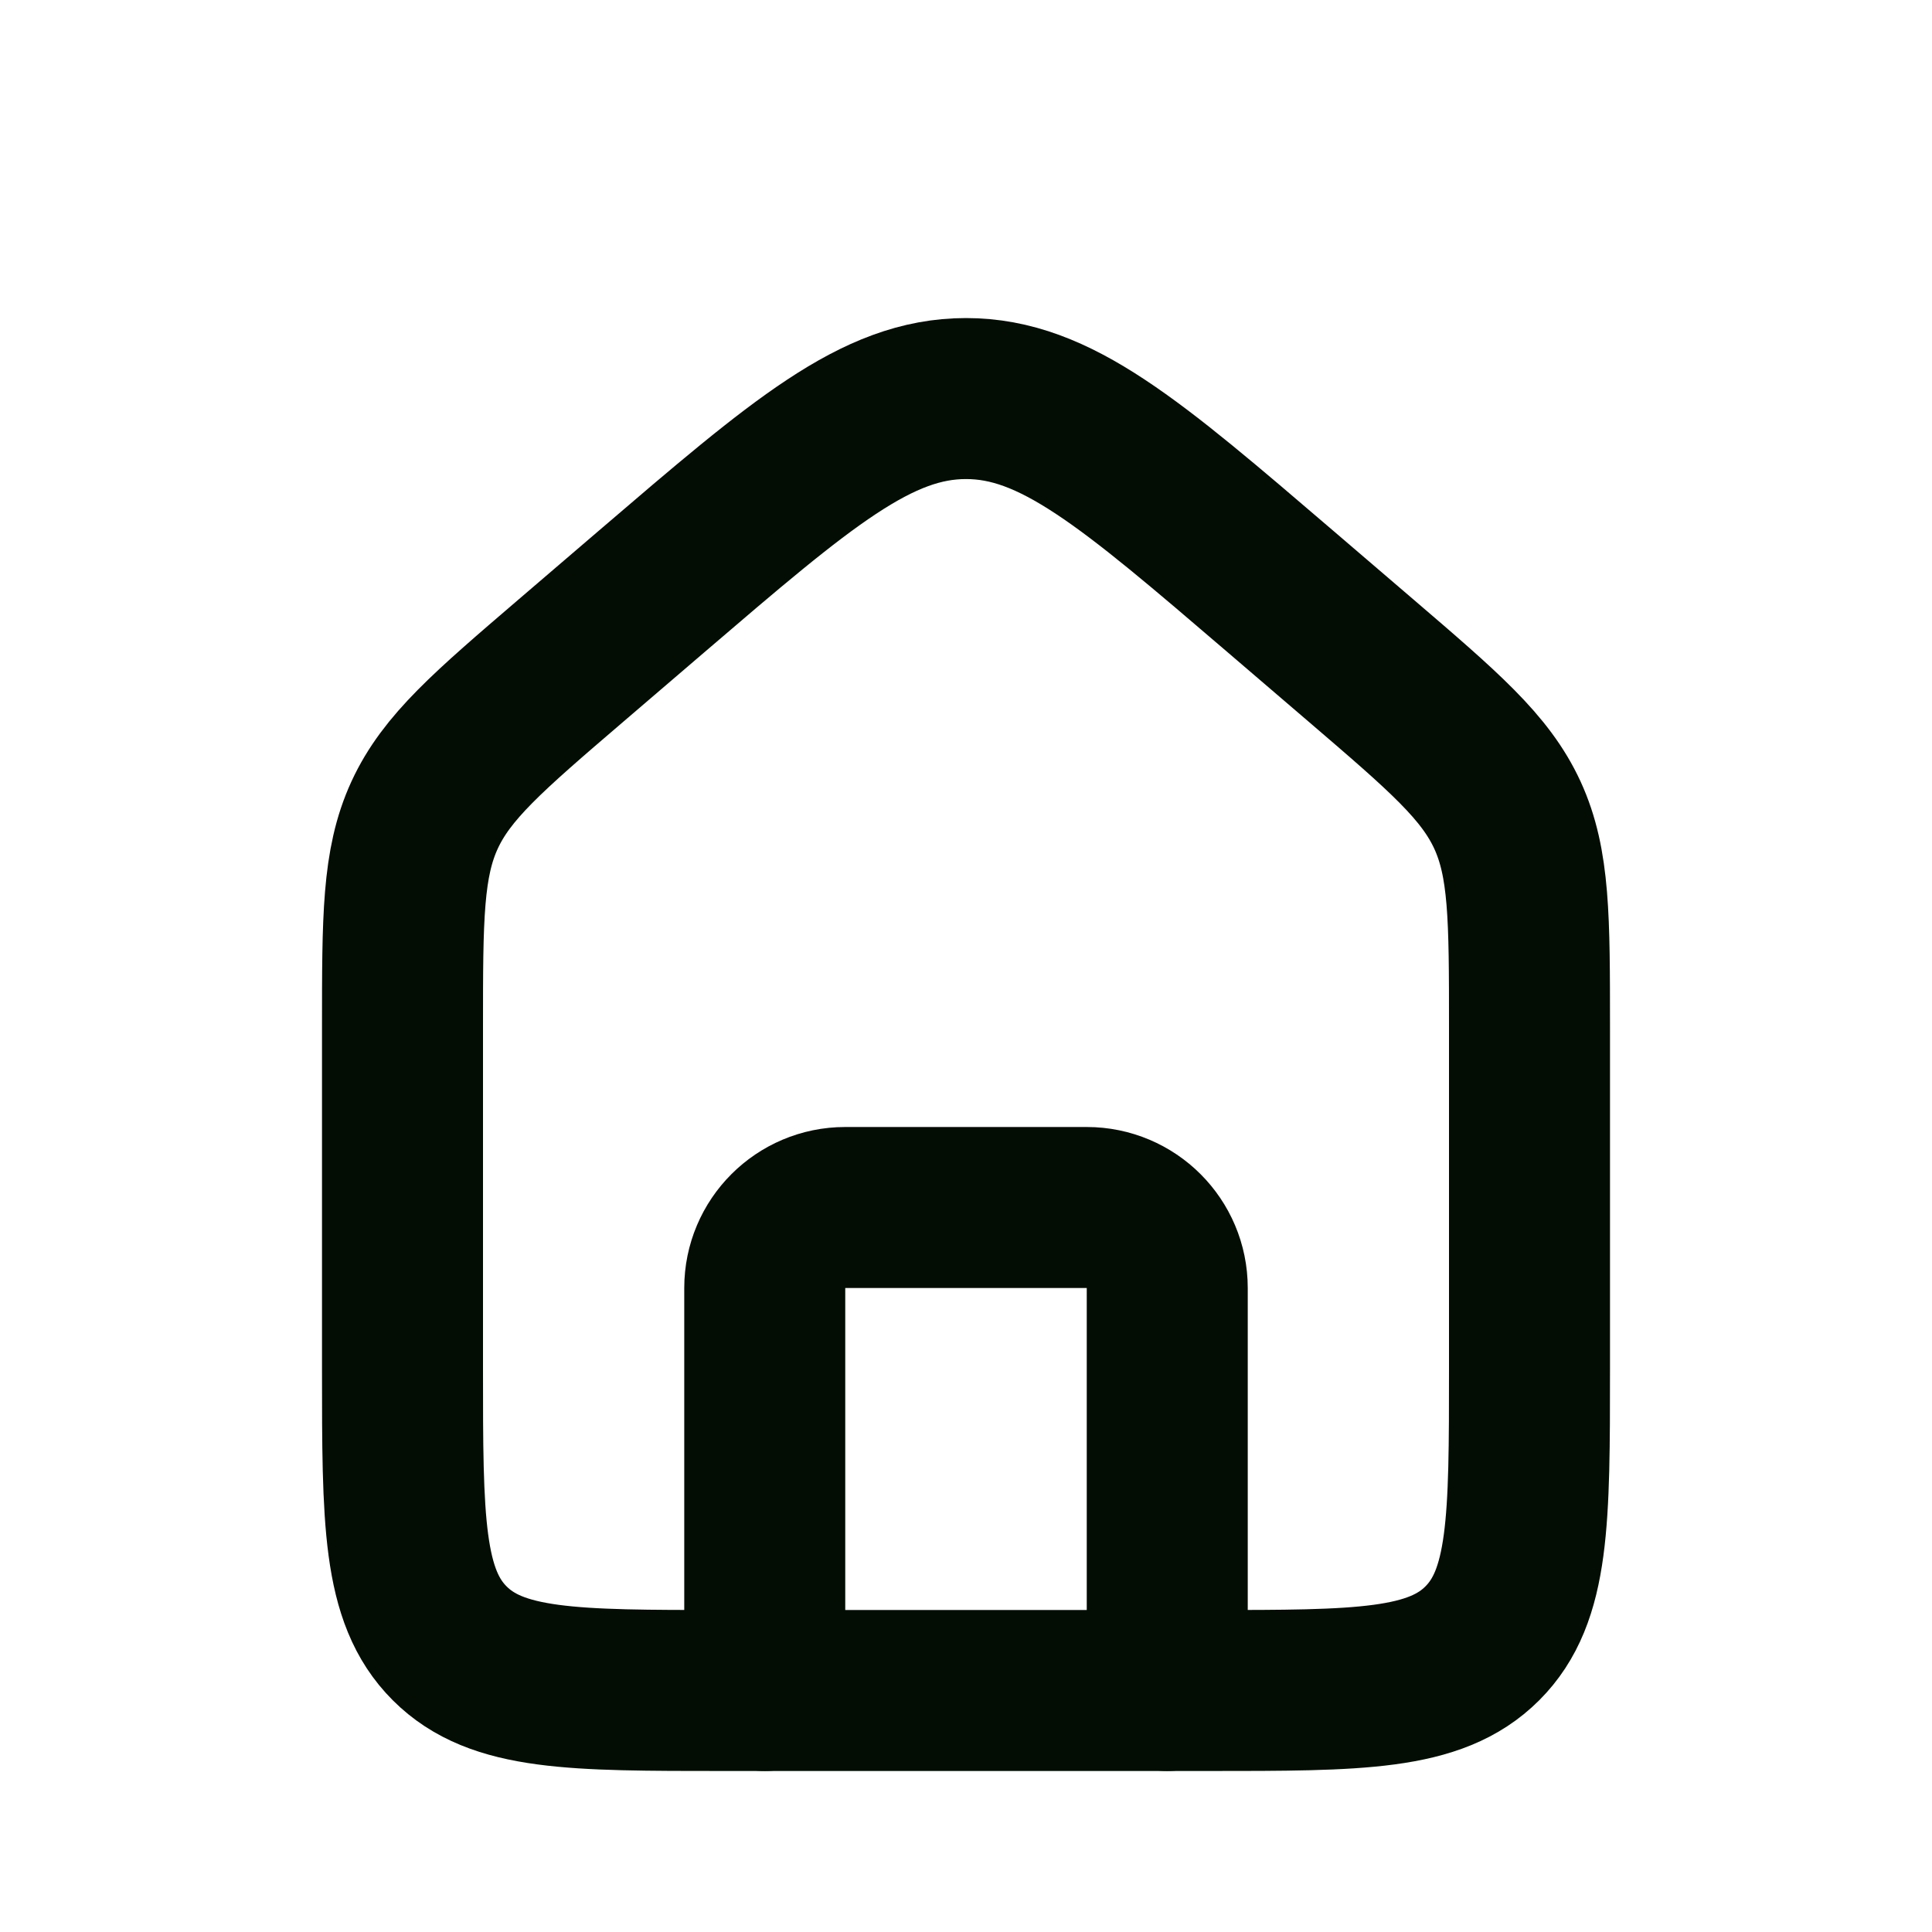
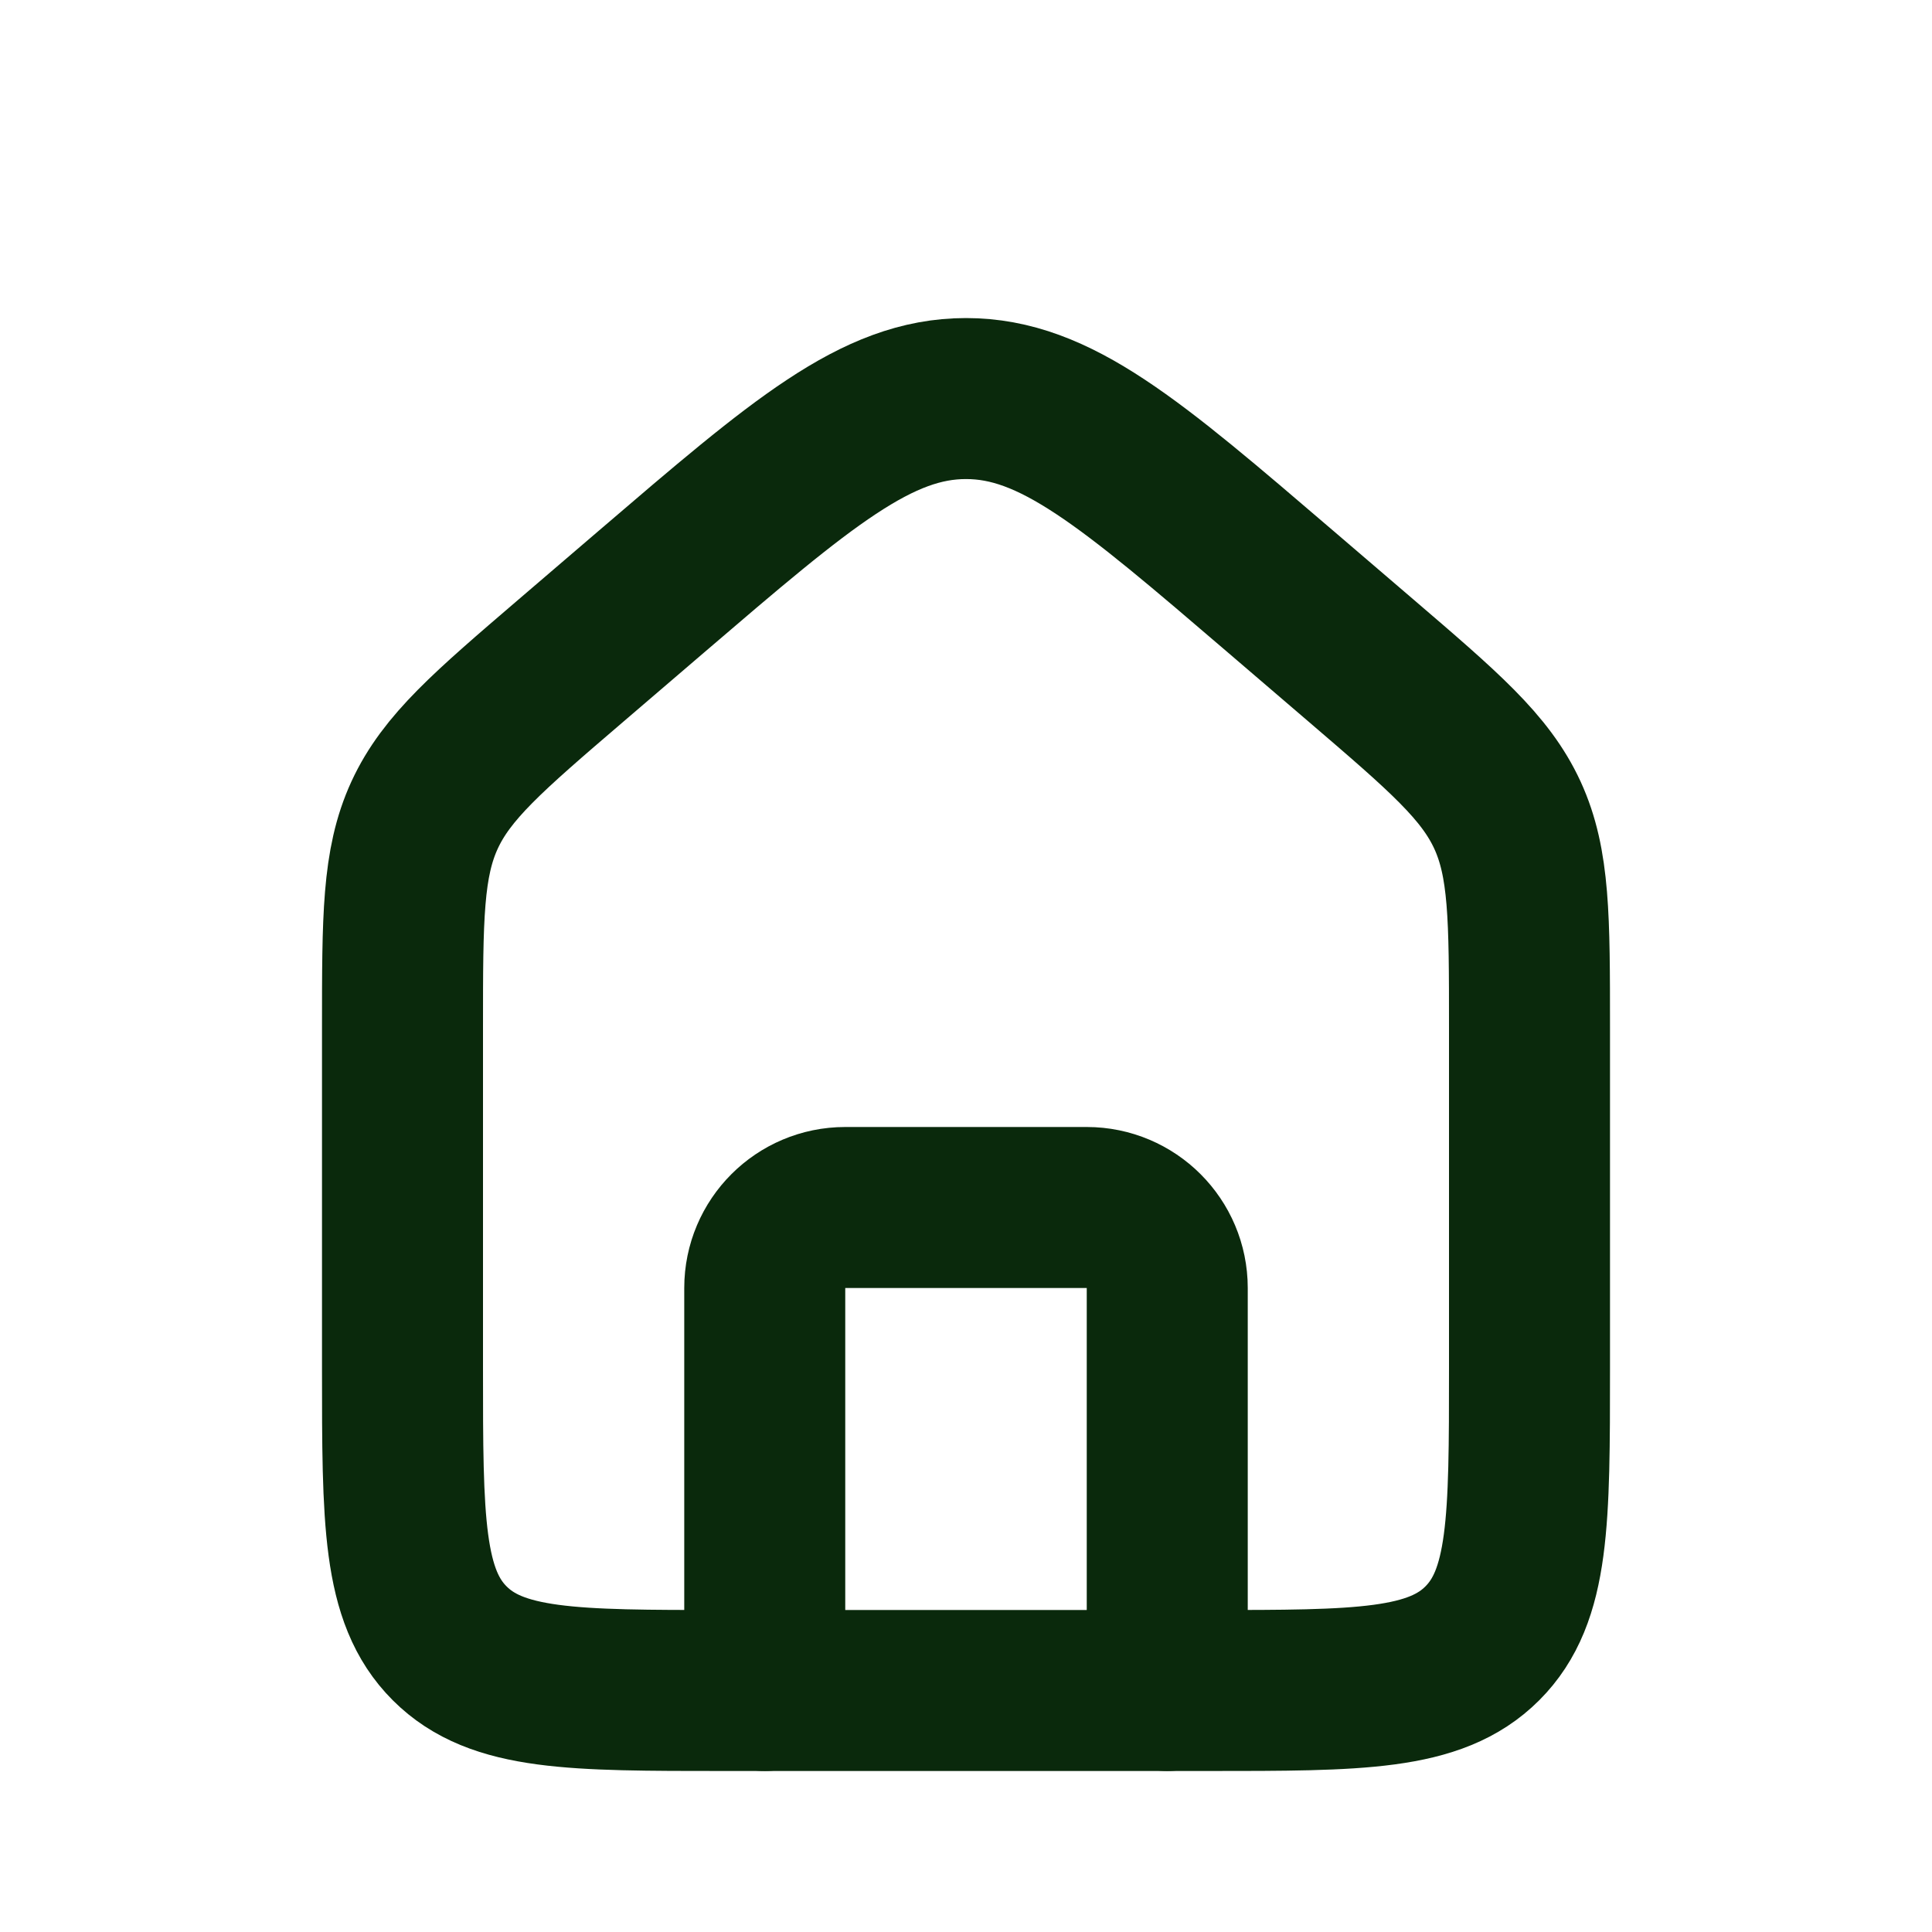
<svg xmlns="http://www.w3.org/2000/svg" width="24" height="24" viewBox="0 0 24 24" fill="none">
-   <path d="M5 12.76C5 11.402 5 10.723 5.274 10.126C5.549 9.529 6.064 9.088 7.095 8.204L8.095 7.347C9.959 5.75 10.89 4.951 12 4.951C13.11 4.951 14.041 5.75 15.905 7.347L16.905 8.204C17.936 9.088 18.451 9.529 18.726 10.126C19 10.723 19 11.402 19 12.76V17C19 18.886 19 19.828 18.414 20.414C17.828 21 16.886 21 15 21H9C7.114 21 6.172 21 5.586 20.414C5 19.828 5 18.886 5 17V12.76Z" stroke="#030D04" stroke-width="2" />
-   <path d="M14.5 21V16C14.5 15.448 14.052 15 13.5 15H10.5C9.948 15 9.5 15.448 9.5 16V21" stroke="#030D04" stroke-width="2" stroke-linecap="round" stroke-linejoin="round" />
+   <path d="M5 12.76C5 11.402 5 10.723 5.274 10.126C5.549 9.529 6.064 9.088 7.095 8.204L8.095 7.347C9.959 5.75 10.89 4.951 12 4.951C13.11 4.951 14.041 5.75 15.905 7.347L16.905 8.204C17.936 9.088 18.451 9.529 18.726 10.126C19 10.723 19 11.402 19 12.76V17C19 18.886 19 19.828 18.414 20.414C17.828 21 16.886 21 15 21H9C7.114 21 6.172 21 5.586 20.414C5 19.828 5 18.886 5 17V12.76Z" stroke="#0A290C" stroke-width="2" />
+   <path d="M14.5 21V16C14.5 15.448 14.052 15 13.5 15H10.5C9.948 15 9.5 15.448 9.5 16V21" stroke="#0A290C" stroke-width="2" stroke-linecap="round" stroke-linejoin="round" />
</svg>
